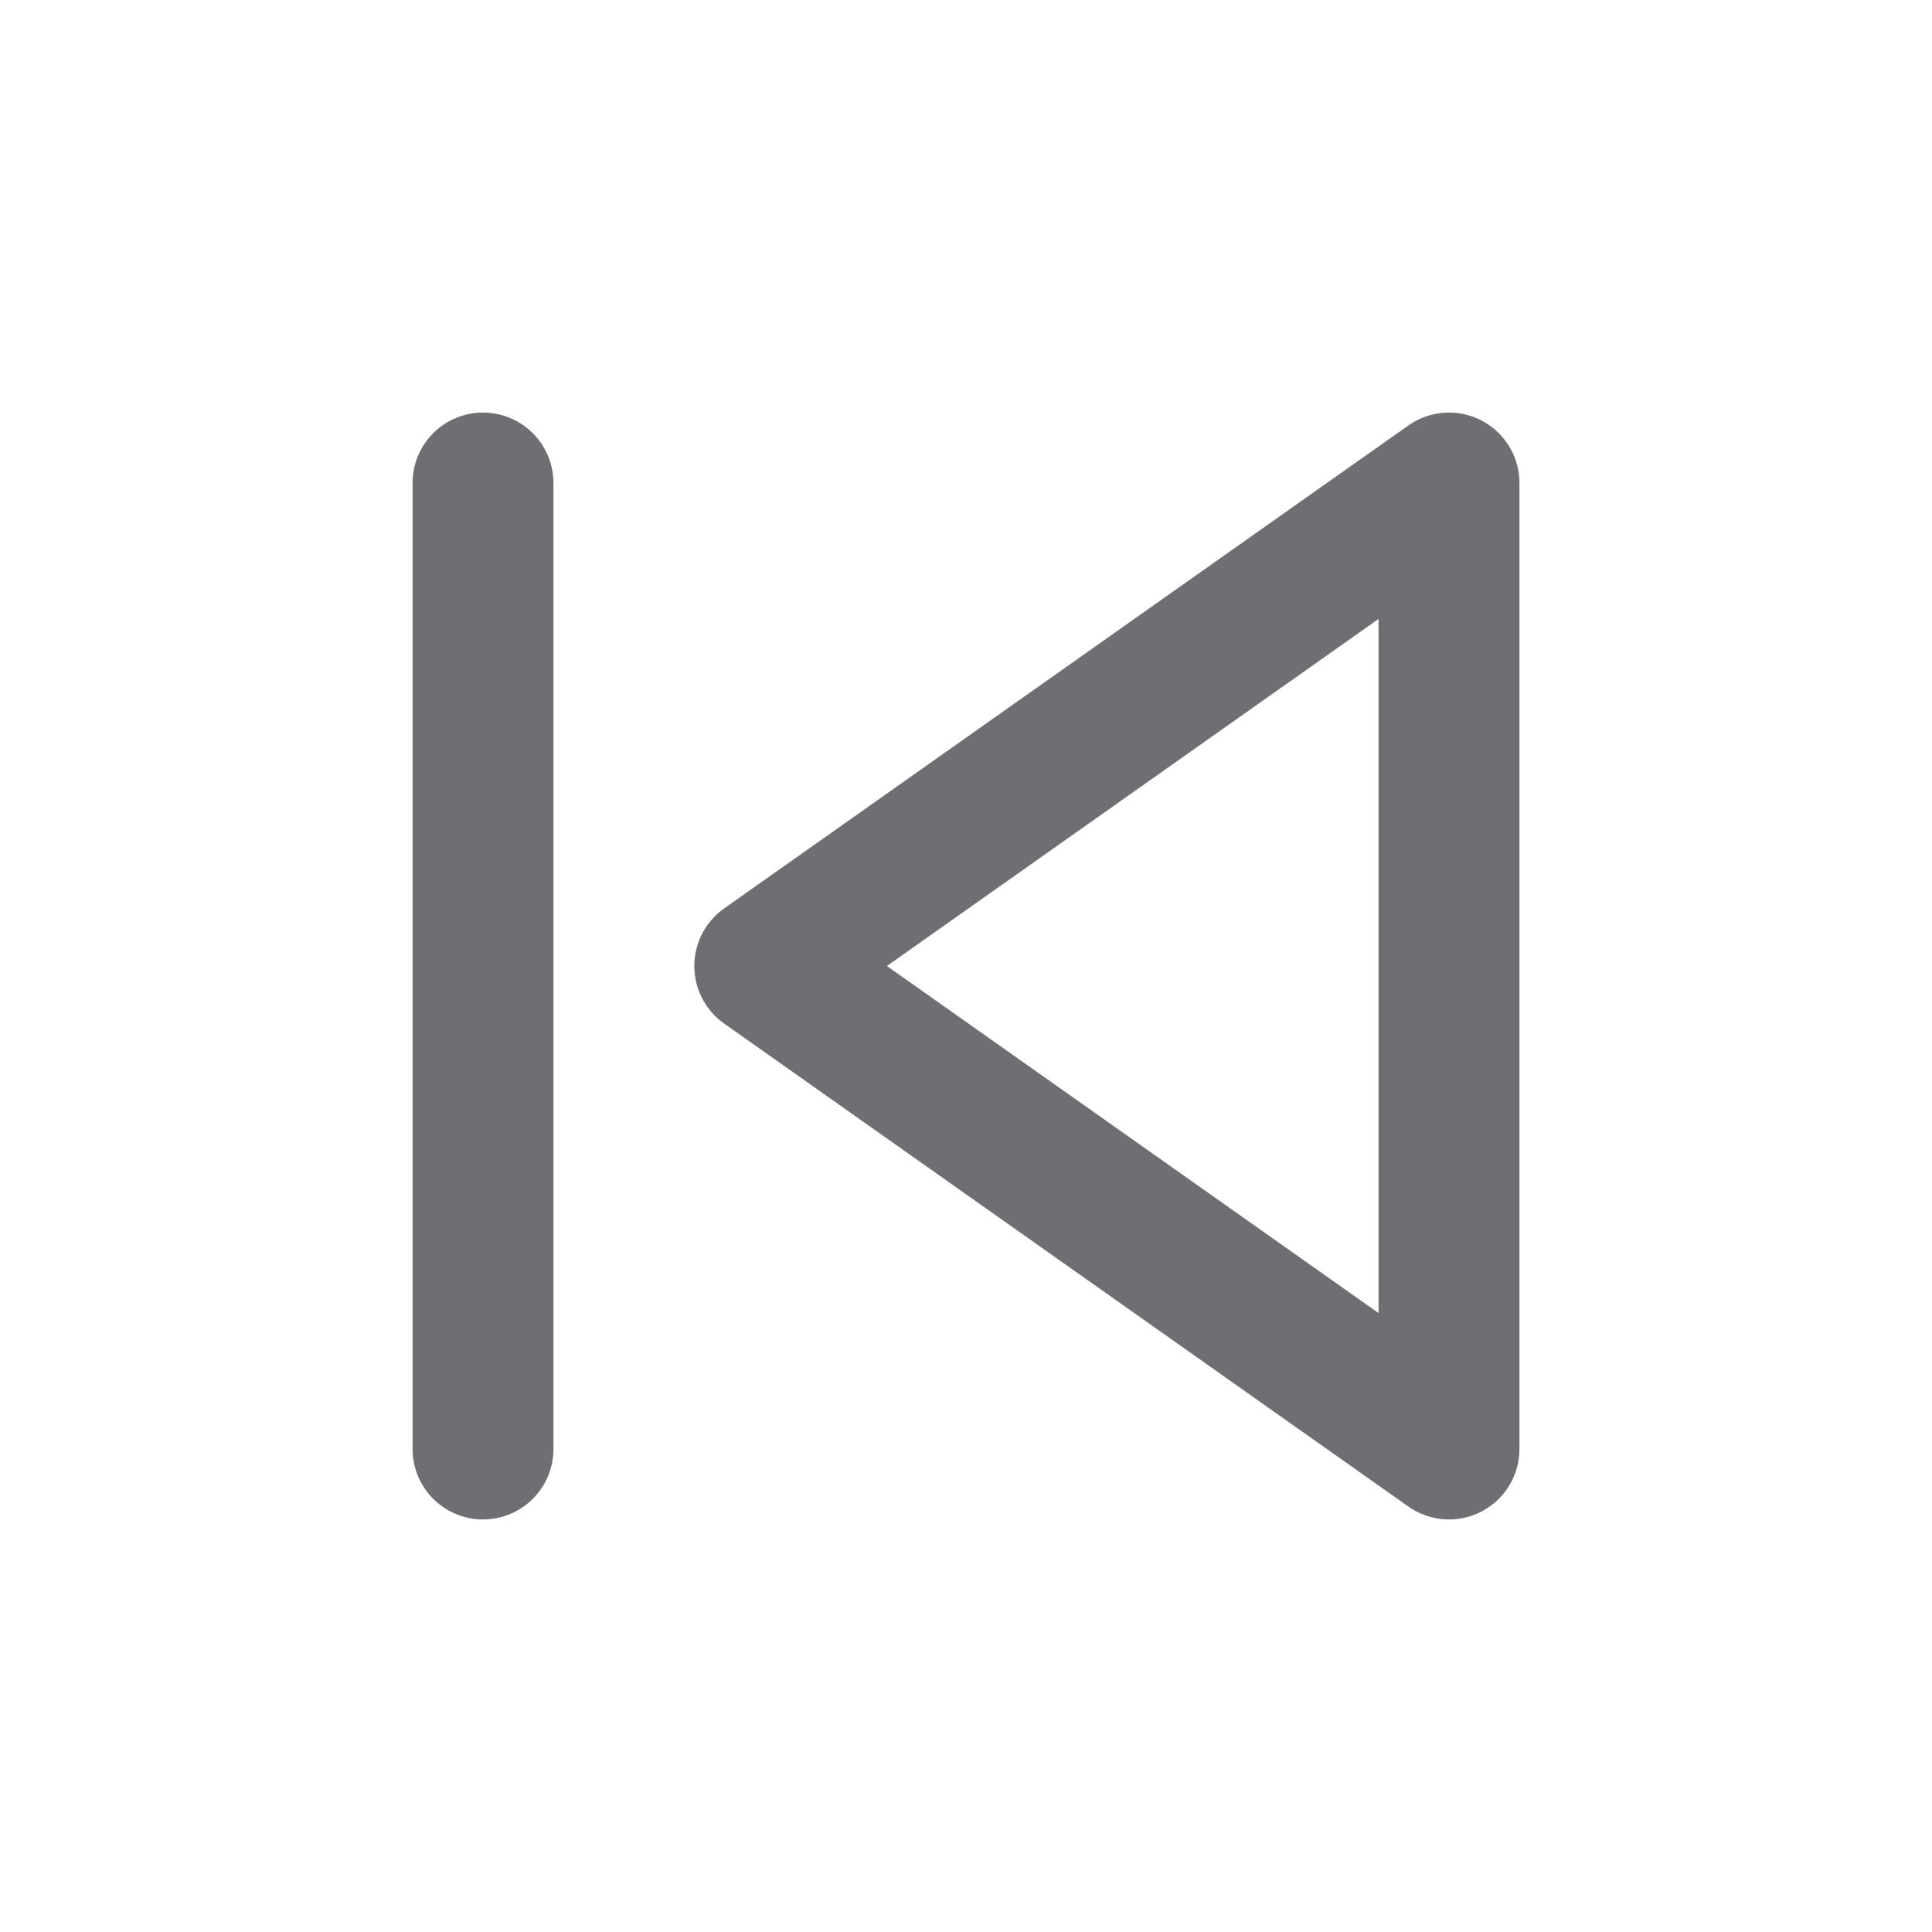
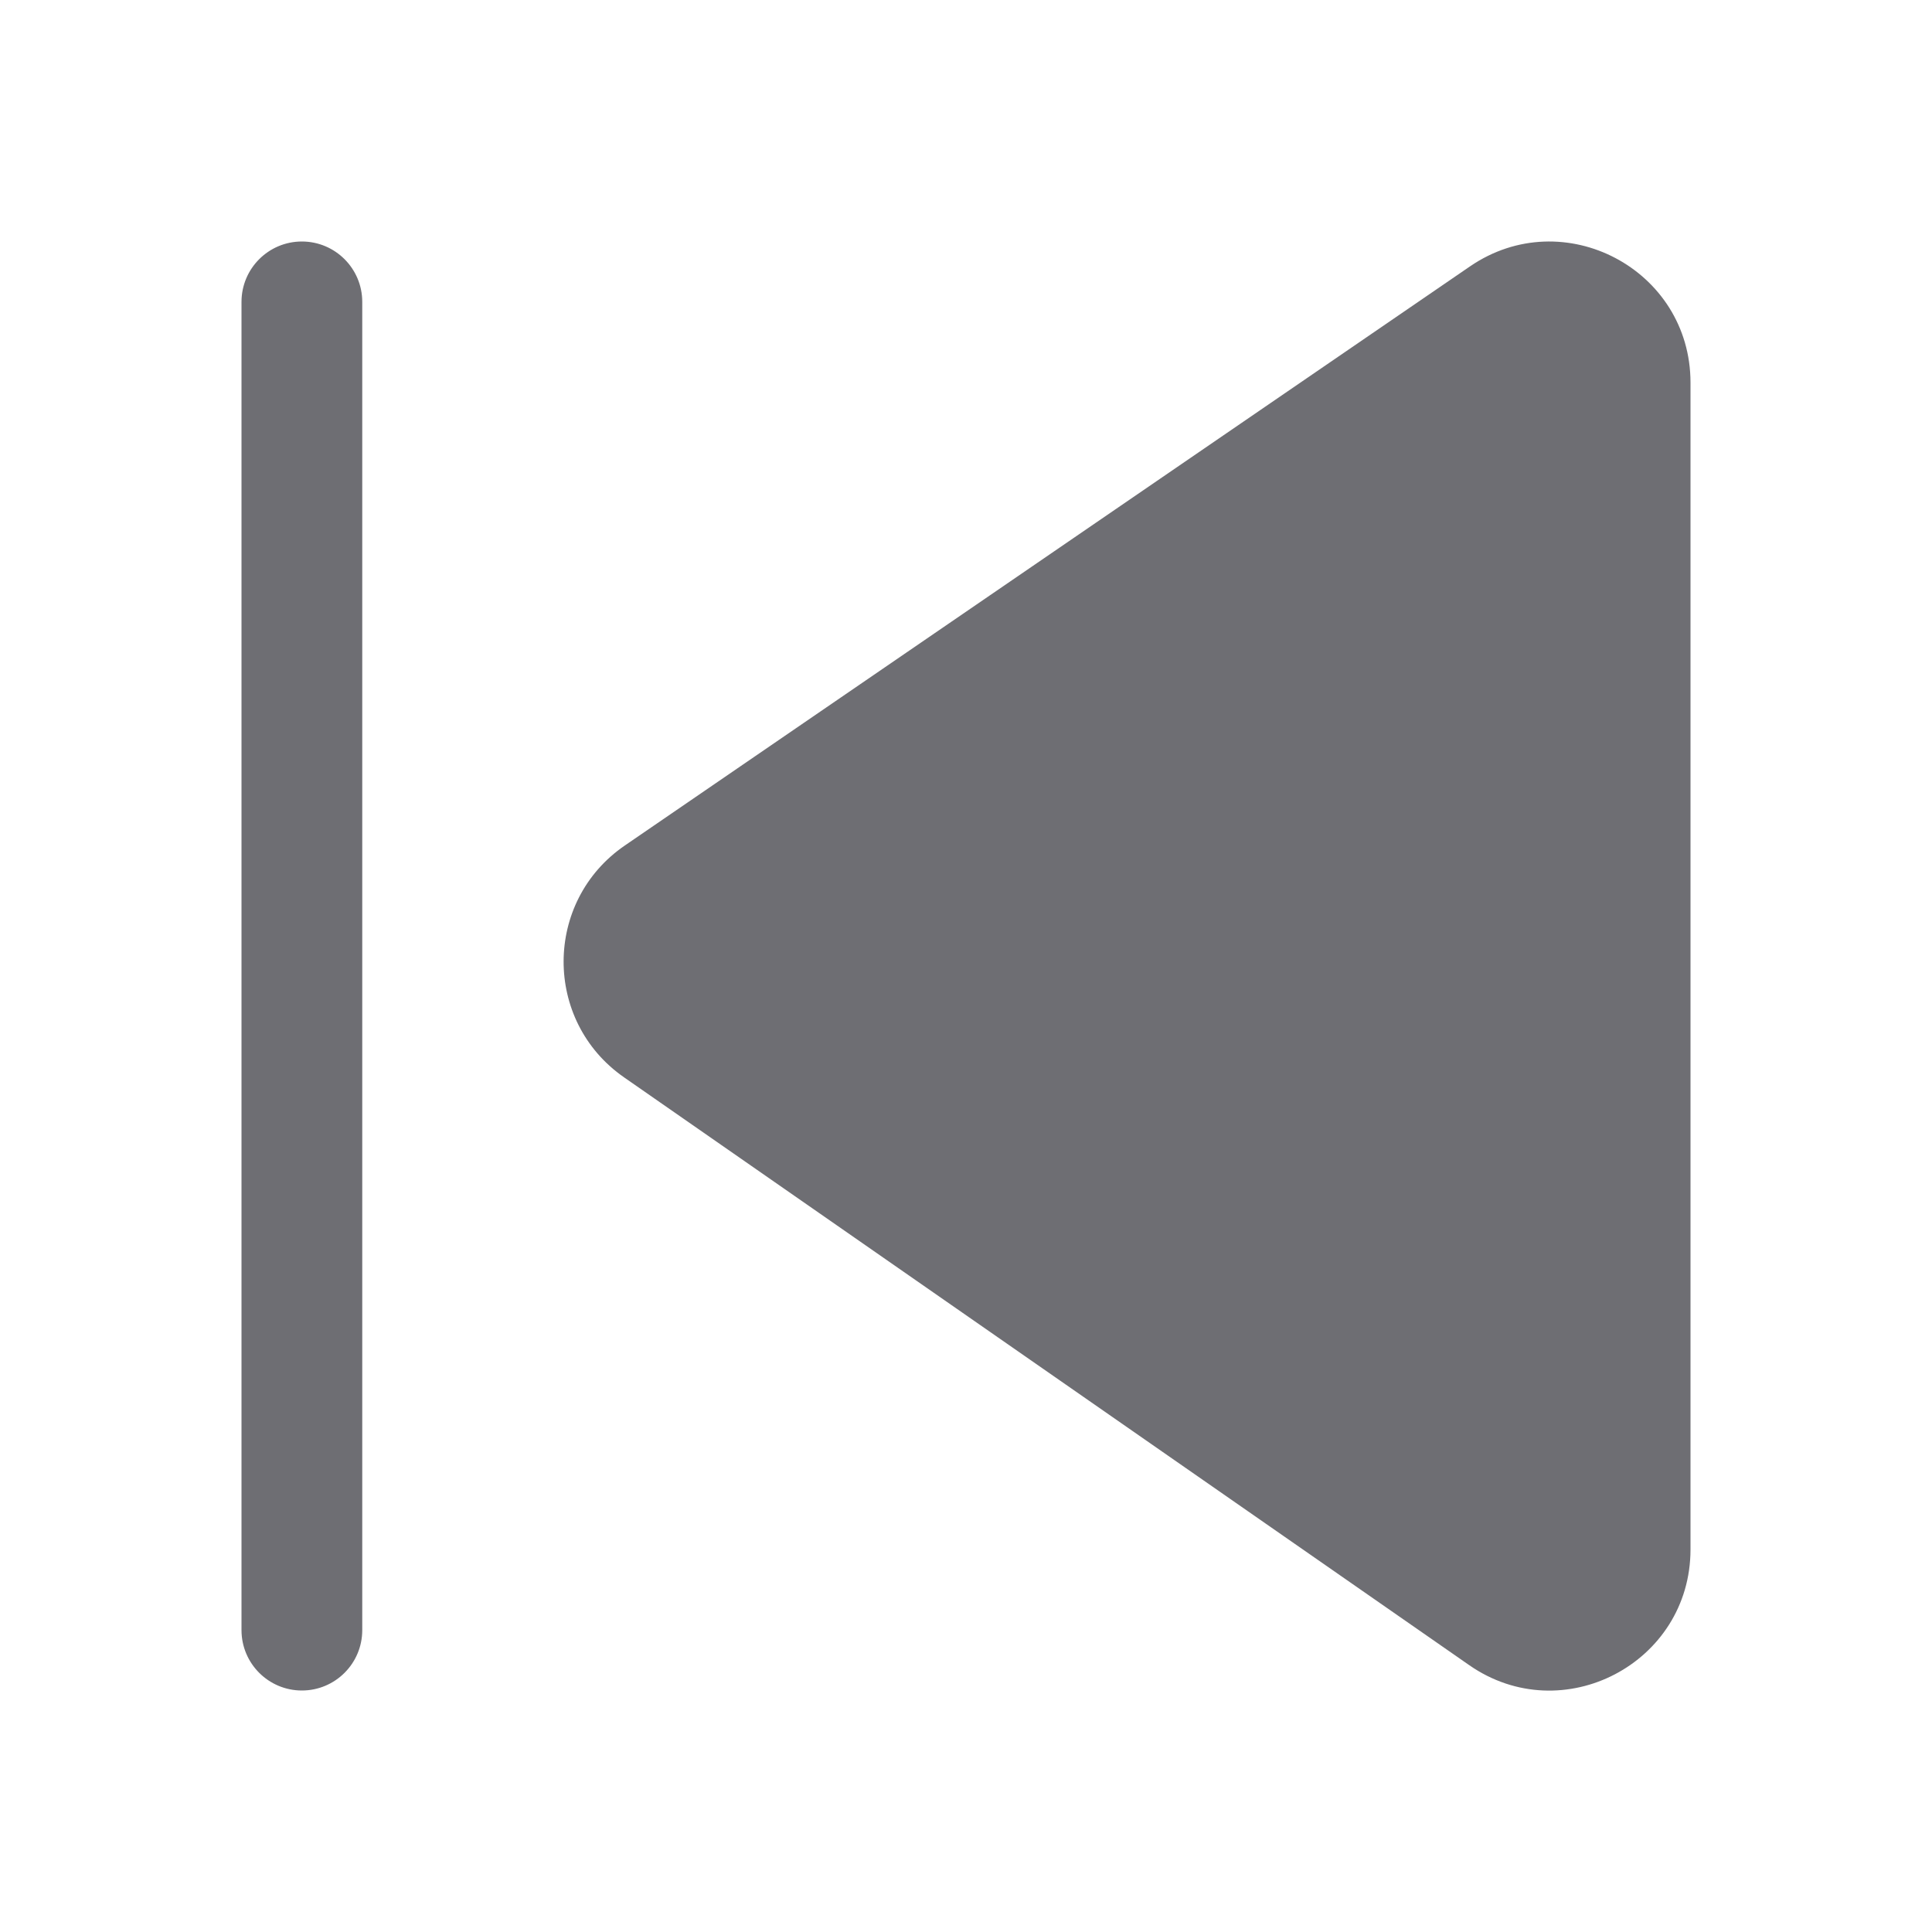
- <svg xmlns="http://www.w3.org/2000/svg" viewBox="0 0 24 24" width="24" height="24" fill="none" stroke="#6E6E73" stroke-width="1.75" stroke-linecap="round" stroke-linejoin="round">
-   <path d="M18 6v12l-8.5-6z" />
-   <path d="M6 6v12" />
+ <svg xmlns="http://www.w3.org/2000/svg" width="24" height="24" viewBox="0 0 24 24" fill="none">
+   <path d="M3 3.75C3 3.336 3.336 3 3.75 3C4.164 3 4.5 3.336 4.5 3.75V20.25C4.5 20.664 4.164 21 3.75 21C3.336 21 3 20.664 3 20.25V3.75ZM21 4.753C21 3.345 19.422 2.514 18.261 3.309L7.762 10.503C6.752 11.195 6.747 12.684 7.752 13.383L18.251 20.685C19.411 21.492 21 20.661 21 19.248V4.753Z" fill="#6E6E73" />
</svg>
